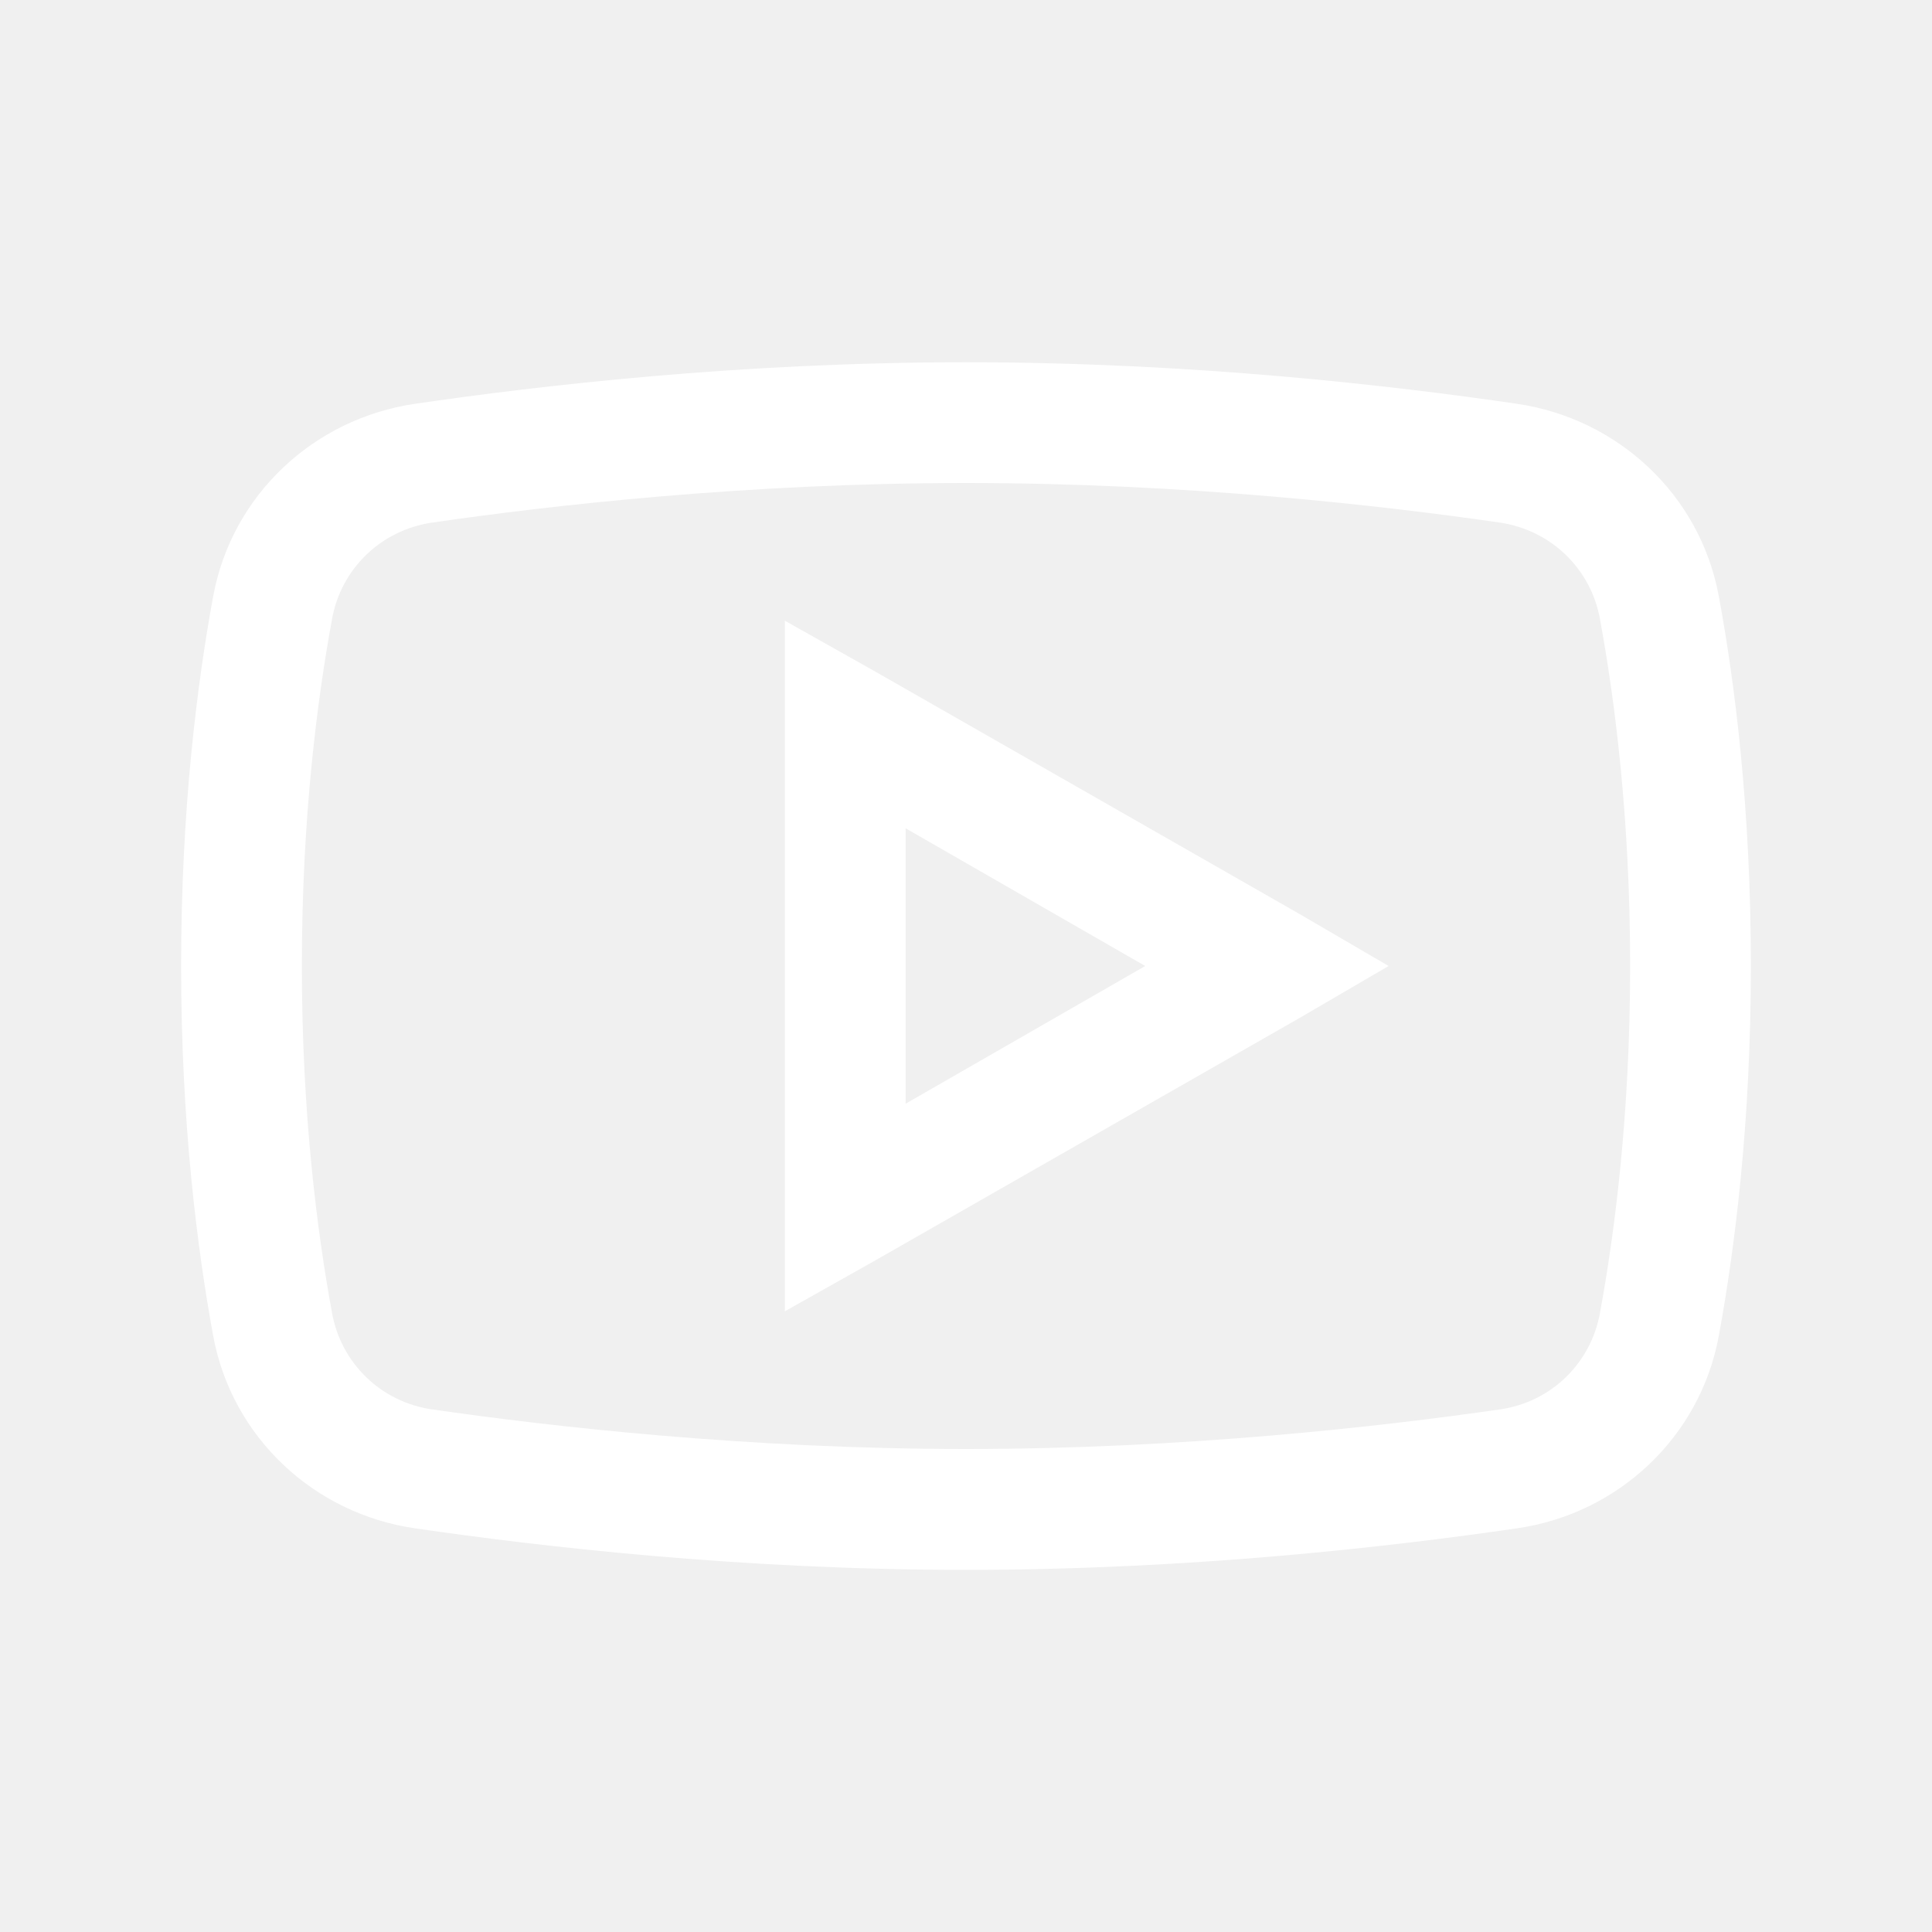
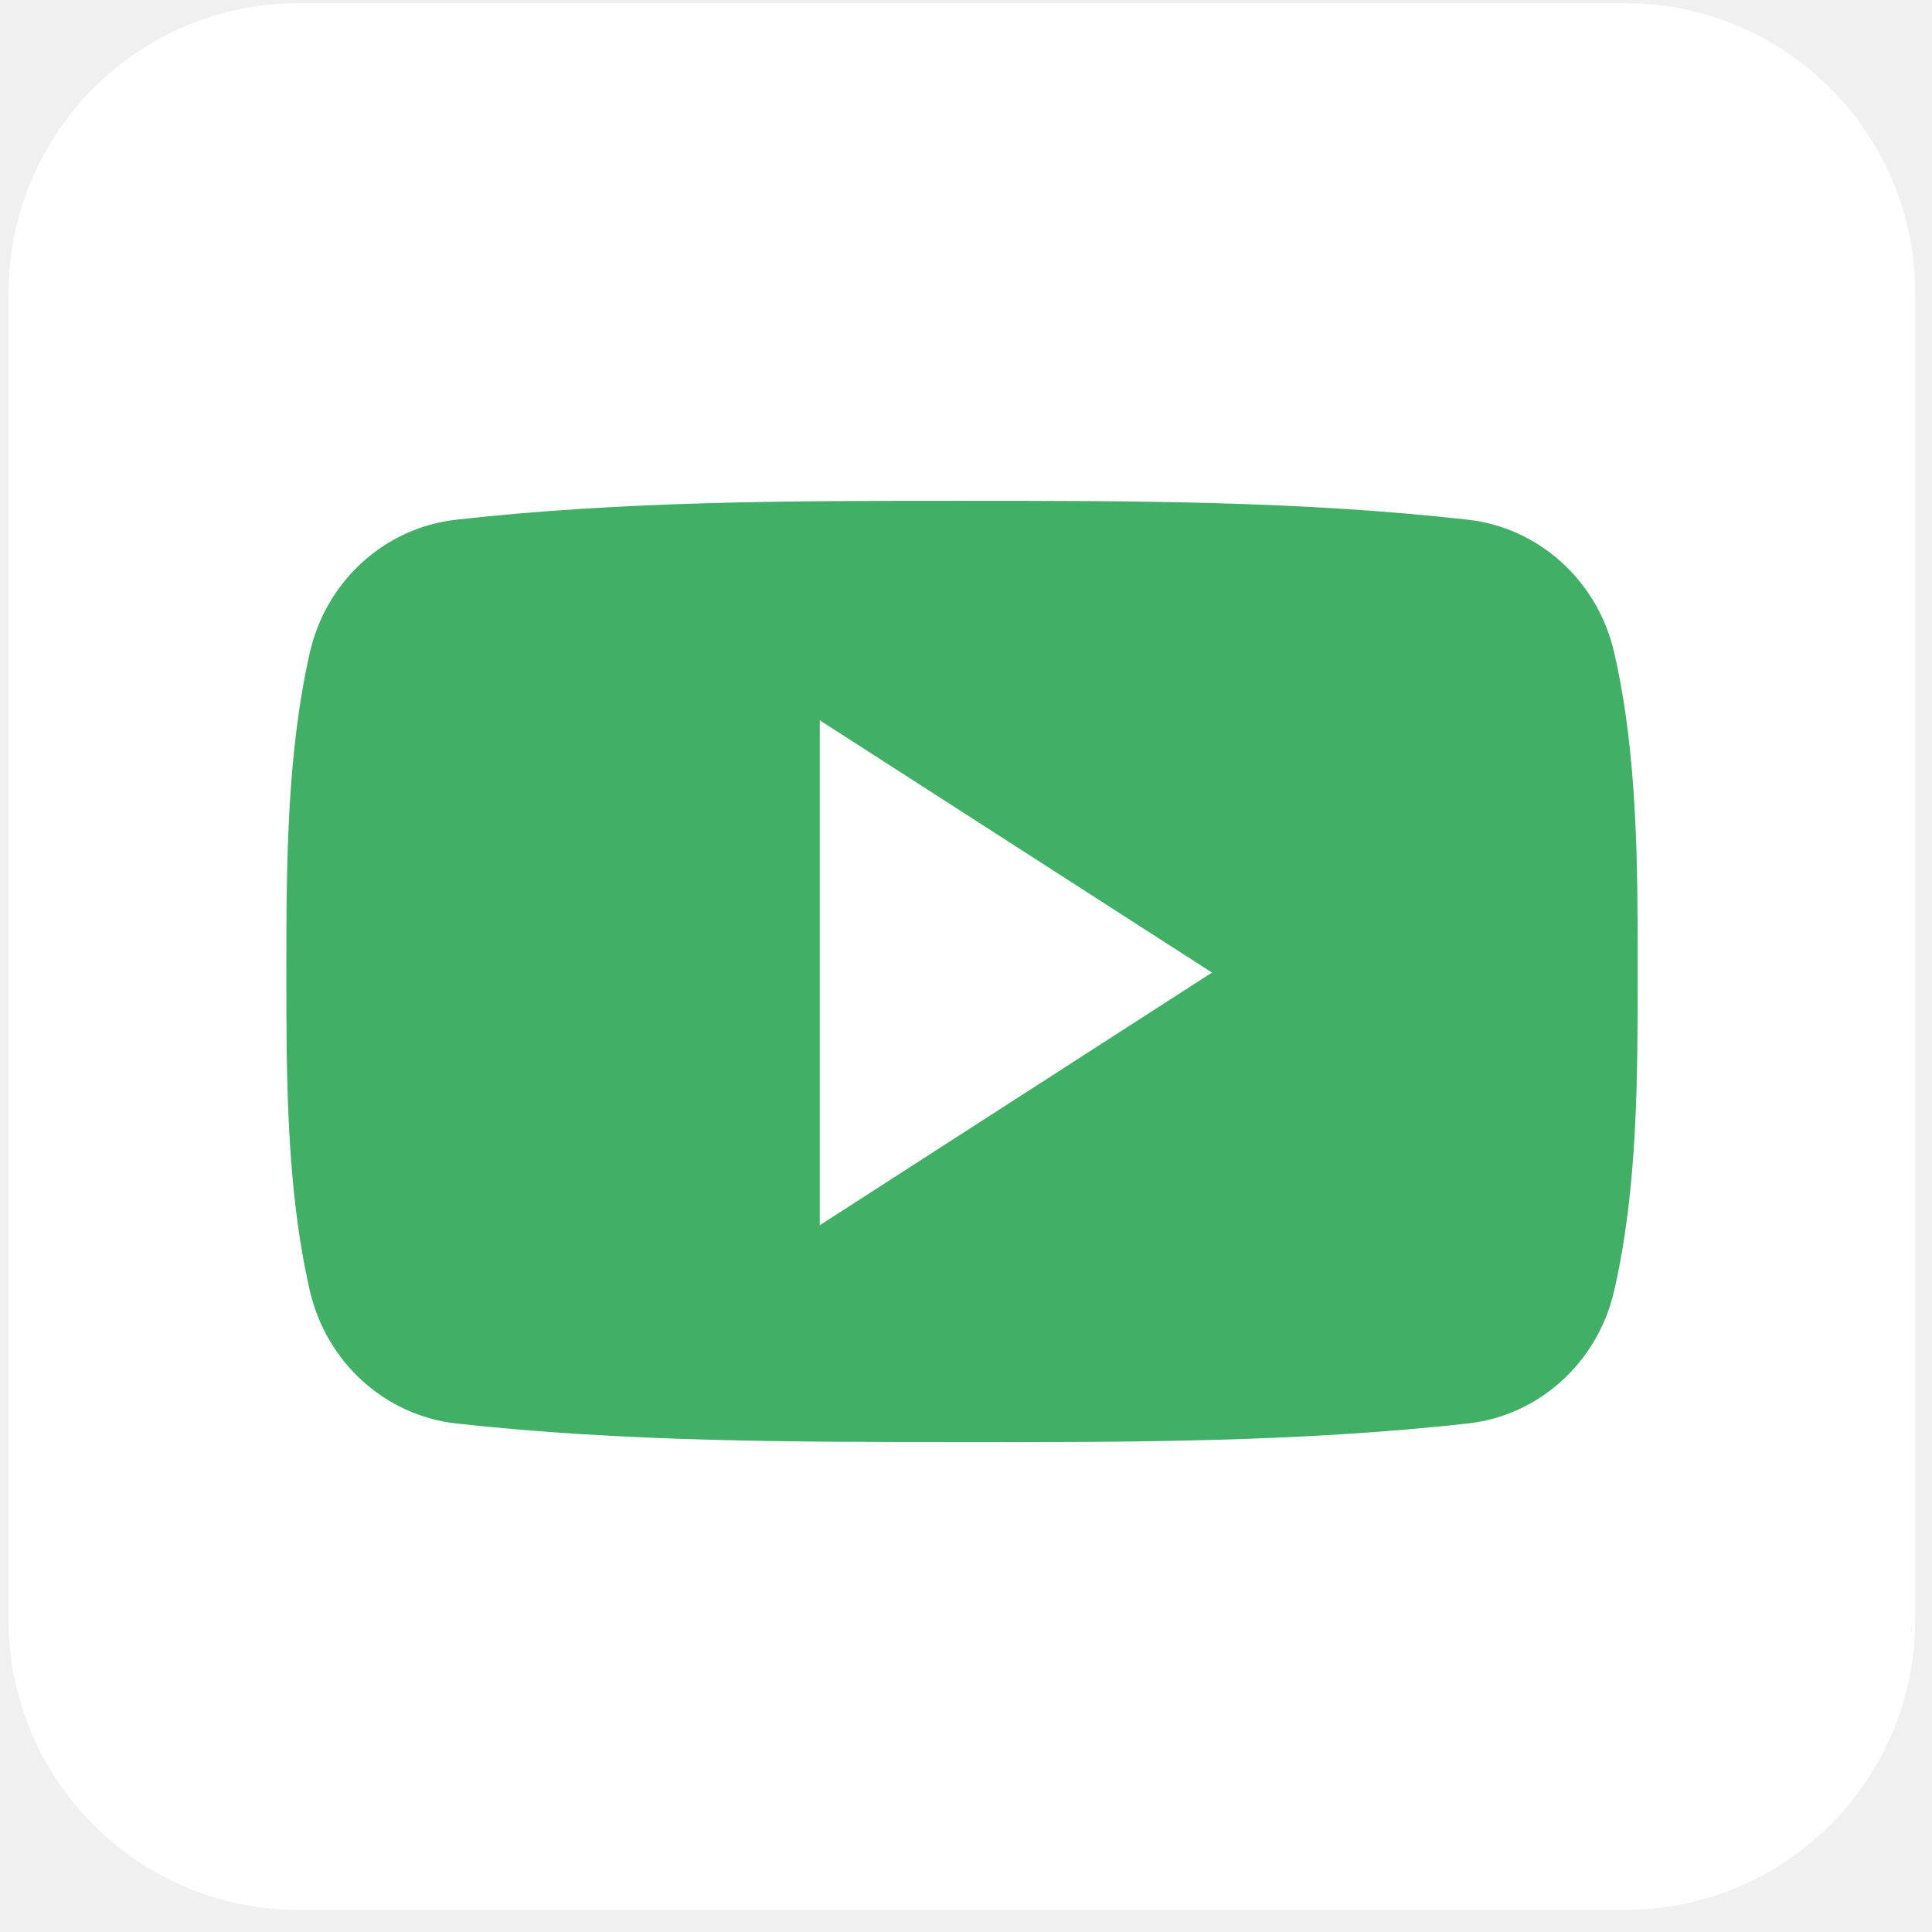
- <svg xmlns="http://www.w3.org/2000/svg" viewBox="0,0,256,256" width="32px" height="32px">
-   <g fill="#ffffff" fill-rule="nonzero" stroke="none" stroke-width="1" stroke-linecap="butt" stroke-linejoin="miter" stroke-miterlimit="10" stroke-dasharray="" stroke-dashoffset="0" font-family="none" font-weight="none" font-size="none" text-anchor="none" style="mix-blend-mode: normal">
-     <g transform="scale(8,8)">
-       <path d="M16,6c-3.766,0 -7.094,0.391 -9.125,0.688c-1.68,0.246 -3.035,1.512 -3.344,3.188c-0.262,1.426 -0.531,3.512 -0.531,6.125c0,2.613 0.27,4.699 0.531,6.125c0.309,1.676 1.664,2.945 3.344,3.188c2.039,0.297 5.379,0.688 9.125,0.688c3.746,0 7.086,-0.391 9.125,-0.688c1.68,-0.242 3.035,-1.512 3.344,-3.188c0.262,-1.43 0.531,-3.52 0.531,-6.125c0,-2.605 -0.266,-4.695 -0.531,-6.125c-0.309,-1.676 -1.664,-2.941 -3.344,-3.188c-2.031,-0.297 -5.359,-0.688 -9.125,-0.688zM16,8c3.633,0 6.879,0.371 8.844,0.656c0.844,0.125 1.504,0.762 1.656,1.594c0.242,1.32 0.5,3.277 0.5,5.75c0,2.469 -0.258,4.43 -0.5,5.75c-0.152,0.832 -0.809,1.473 -1.656,1.594c-1.973,0.285 -5.234,0.656 -8.844,0.656c-3.609,0 -6.875,-0.371 -8.844,-0.656c-0.844,-0.121 -1.504,-0.762 -1.656,-1.594c-0.242,-1.32 -0.5,-3.273 -0.5,-5.75c0,-2.48 0.258,-4.43 0.5,-5.75c0.152,-0.832 0.809,-1.469 1.656,-1.594c1.961,-0.285 5.211,-0.656 8.844,-0.656zM13,10.281v11.438l1.5,-0.844l7,-4l1.5,-0.875l-1.5,-0.875l-7,-4zM15,13.719l3.969,2.281l-3.969,2.281z" />
+ <svg xmlns="http://www.w3.org/2000/svg" width="61" height="61" viewBox="0 0 61 61" fill="none">
+   <g clip-path="url(#clip0_47_170)">
+     <g clip-path="url(#clip1_47_170)">
+       <g clip-path="url(#clip2_47_170)">
+         <path d="M60.469 51.152C60.469 56.197 56.366 60.301 51.321 60.301H9.418C4.373 60.301 0.27 56.197 0.27 51.152V9.249C0.27 4.204 4.373 0.101 9.418 0.101H51.321C56.366 0.101 60.469 4.204 60.469 9.249V51.152Z" fill="white" />
+         <path d="M51.708 30.677C51.708 34.005 51.708 37.533 50.964 40.757C50.441 43.029 48.588 44.693 46.348 44.944C41.062 45.53 35.702 45.541 30.374 45.53C25.036 45.53 19.697 45.53 14.4 44.944C12.171 44.693 10.308 43.029 9.784 40.757C9.041 37.533 9.041 34.005 9.041 30.677C9.041 27.348 9.051 23.82 9.784 20.596C10.308 18.325 12.16 16.66 14.4 16.409C19.697 15.812 25.046 15.812 30.374 15.812C35.702 15.812 41.051 15.812 46.348 16.409C48.578 16.66 50.441 18.325 50.964 20.596C51.708 23.82 51.708 27.348 51.708 30.677Z" fill="#41B066" />
+         <path d="M25.883 22.742V38.685L38.266 30.708L25.883 22.742Z" fill="white" />
+       </g>
    </g>
  </g>
+   <defs>
+     <clipPath id="clip0_47_170">
+       <rect width="60.2" height="60.2" fill="white" transform="translate(0.269531 0.100586)" />
+     </clipPath>
+     <clipPath id="clip1_47_170">
+       <rect width="60.2" height="60.2" fill="white" transform="translate(0.269531 0.100586)" />
+     </clipPath>
+     <clipPath id="clip2_47_170">
+       <rect width="60.2" height="60.2" fill="white" transform="translate(0.269531 0.100586)" />
+     </clipPath>
+   </defs>
</svg>
